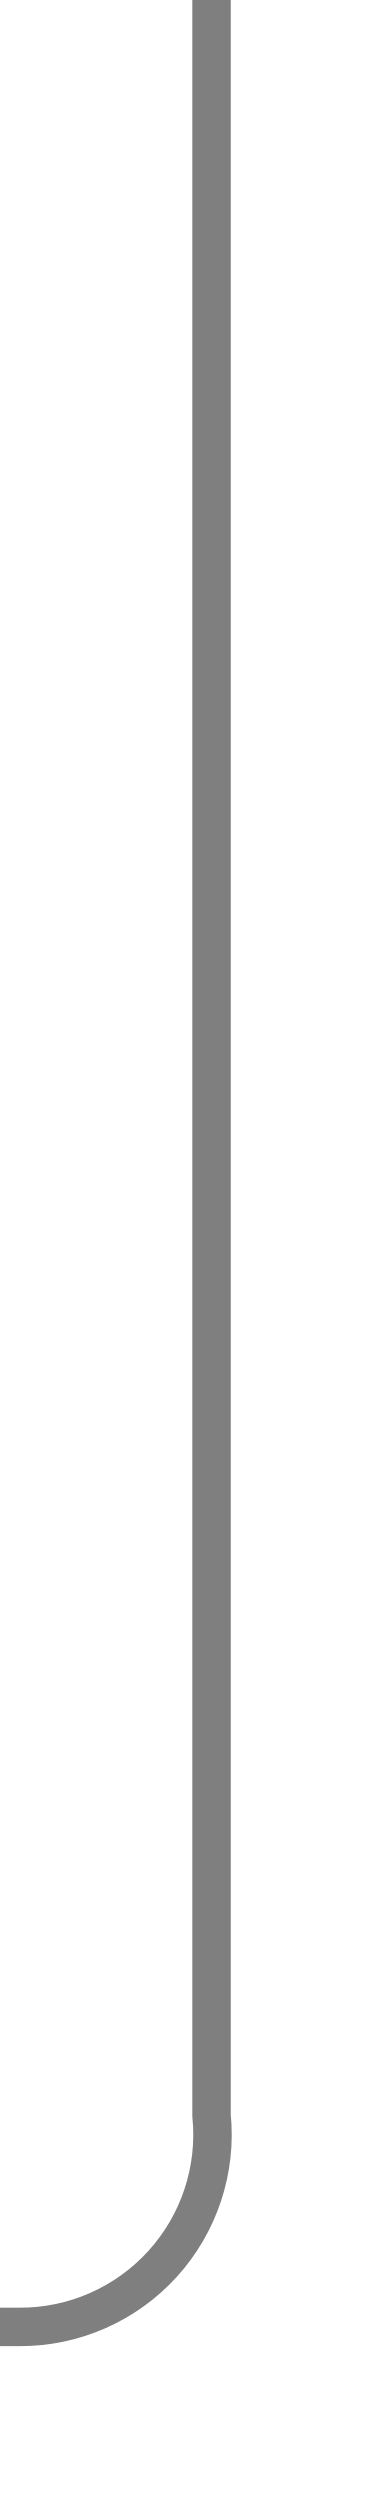
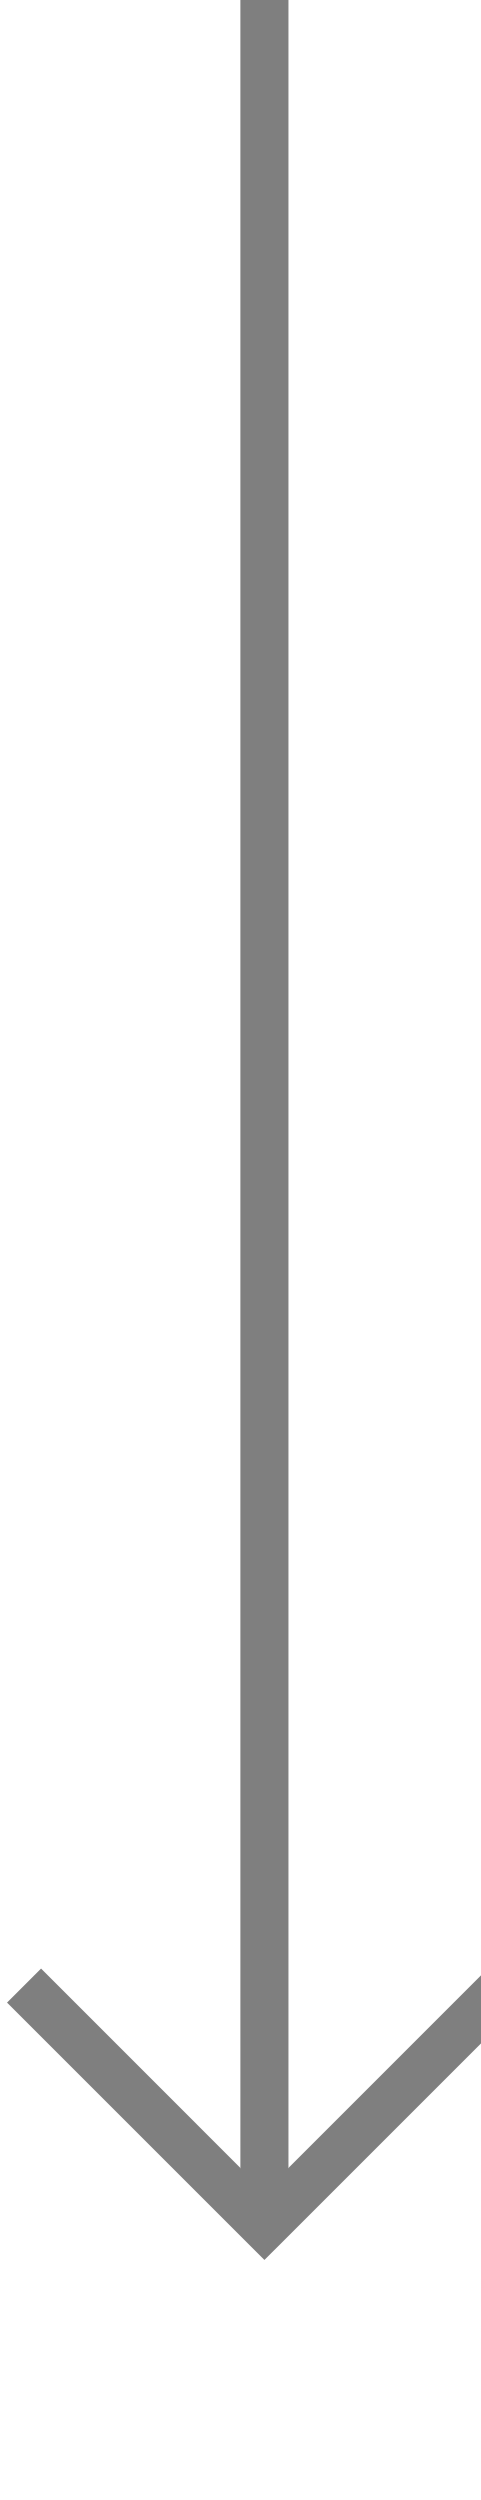
- <svg xmlns="http://www.w3.org/2000/svg" version="1.1" width="10px" height="65px" preserveAspectRatio="xMidYMin meet" viewBox="400 486  8 65">
-   <path d="M 404.5 486  L 404.5 541  A 5 5 0 0 1 399.5 546.5 L 220 546.5  " stroke-width="1" stroke="#7f7f7f" fill="none" />
-   <path d="M 225.054 551.146  L 220.407 546.5  L 225.054 541.854  L 224.346 541.146  L 219.346 546.146  L 218.993 546.5  L 219.346 546.854  L 224.346 551.854  L 225.054 551.146  Z " fill-rule="nonzero" fill="#7f7f7f" stroke="none" />
+ <svg xmlns="http://www.w3.org/2000/svg" version="1.1" width="10px" height="52px" preserveAspectRatio="xMidYMin meet" viewBox="736 419  8 52">
+   <path d="M 740.5 419  L 740.5 465  " stroke-width="1" stroke="#7f7f7f" fill="none" />
+   <path d="M 745.146 459.946  L 740.5 464.593  L 735.854 459.946  L 735.146 460.654  L 740.146 465.654  L 740.5 466.007  L 740.854 465.654  L 745.854 460.654  L 745.146 459.946  Z " fill-rule="nonzero" fill="#7f7f7f" stroke="none" />
</svg>
